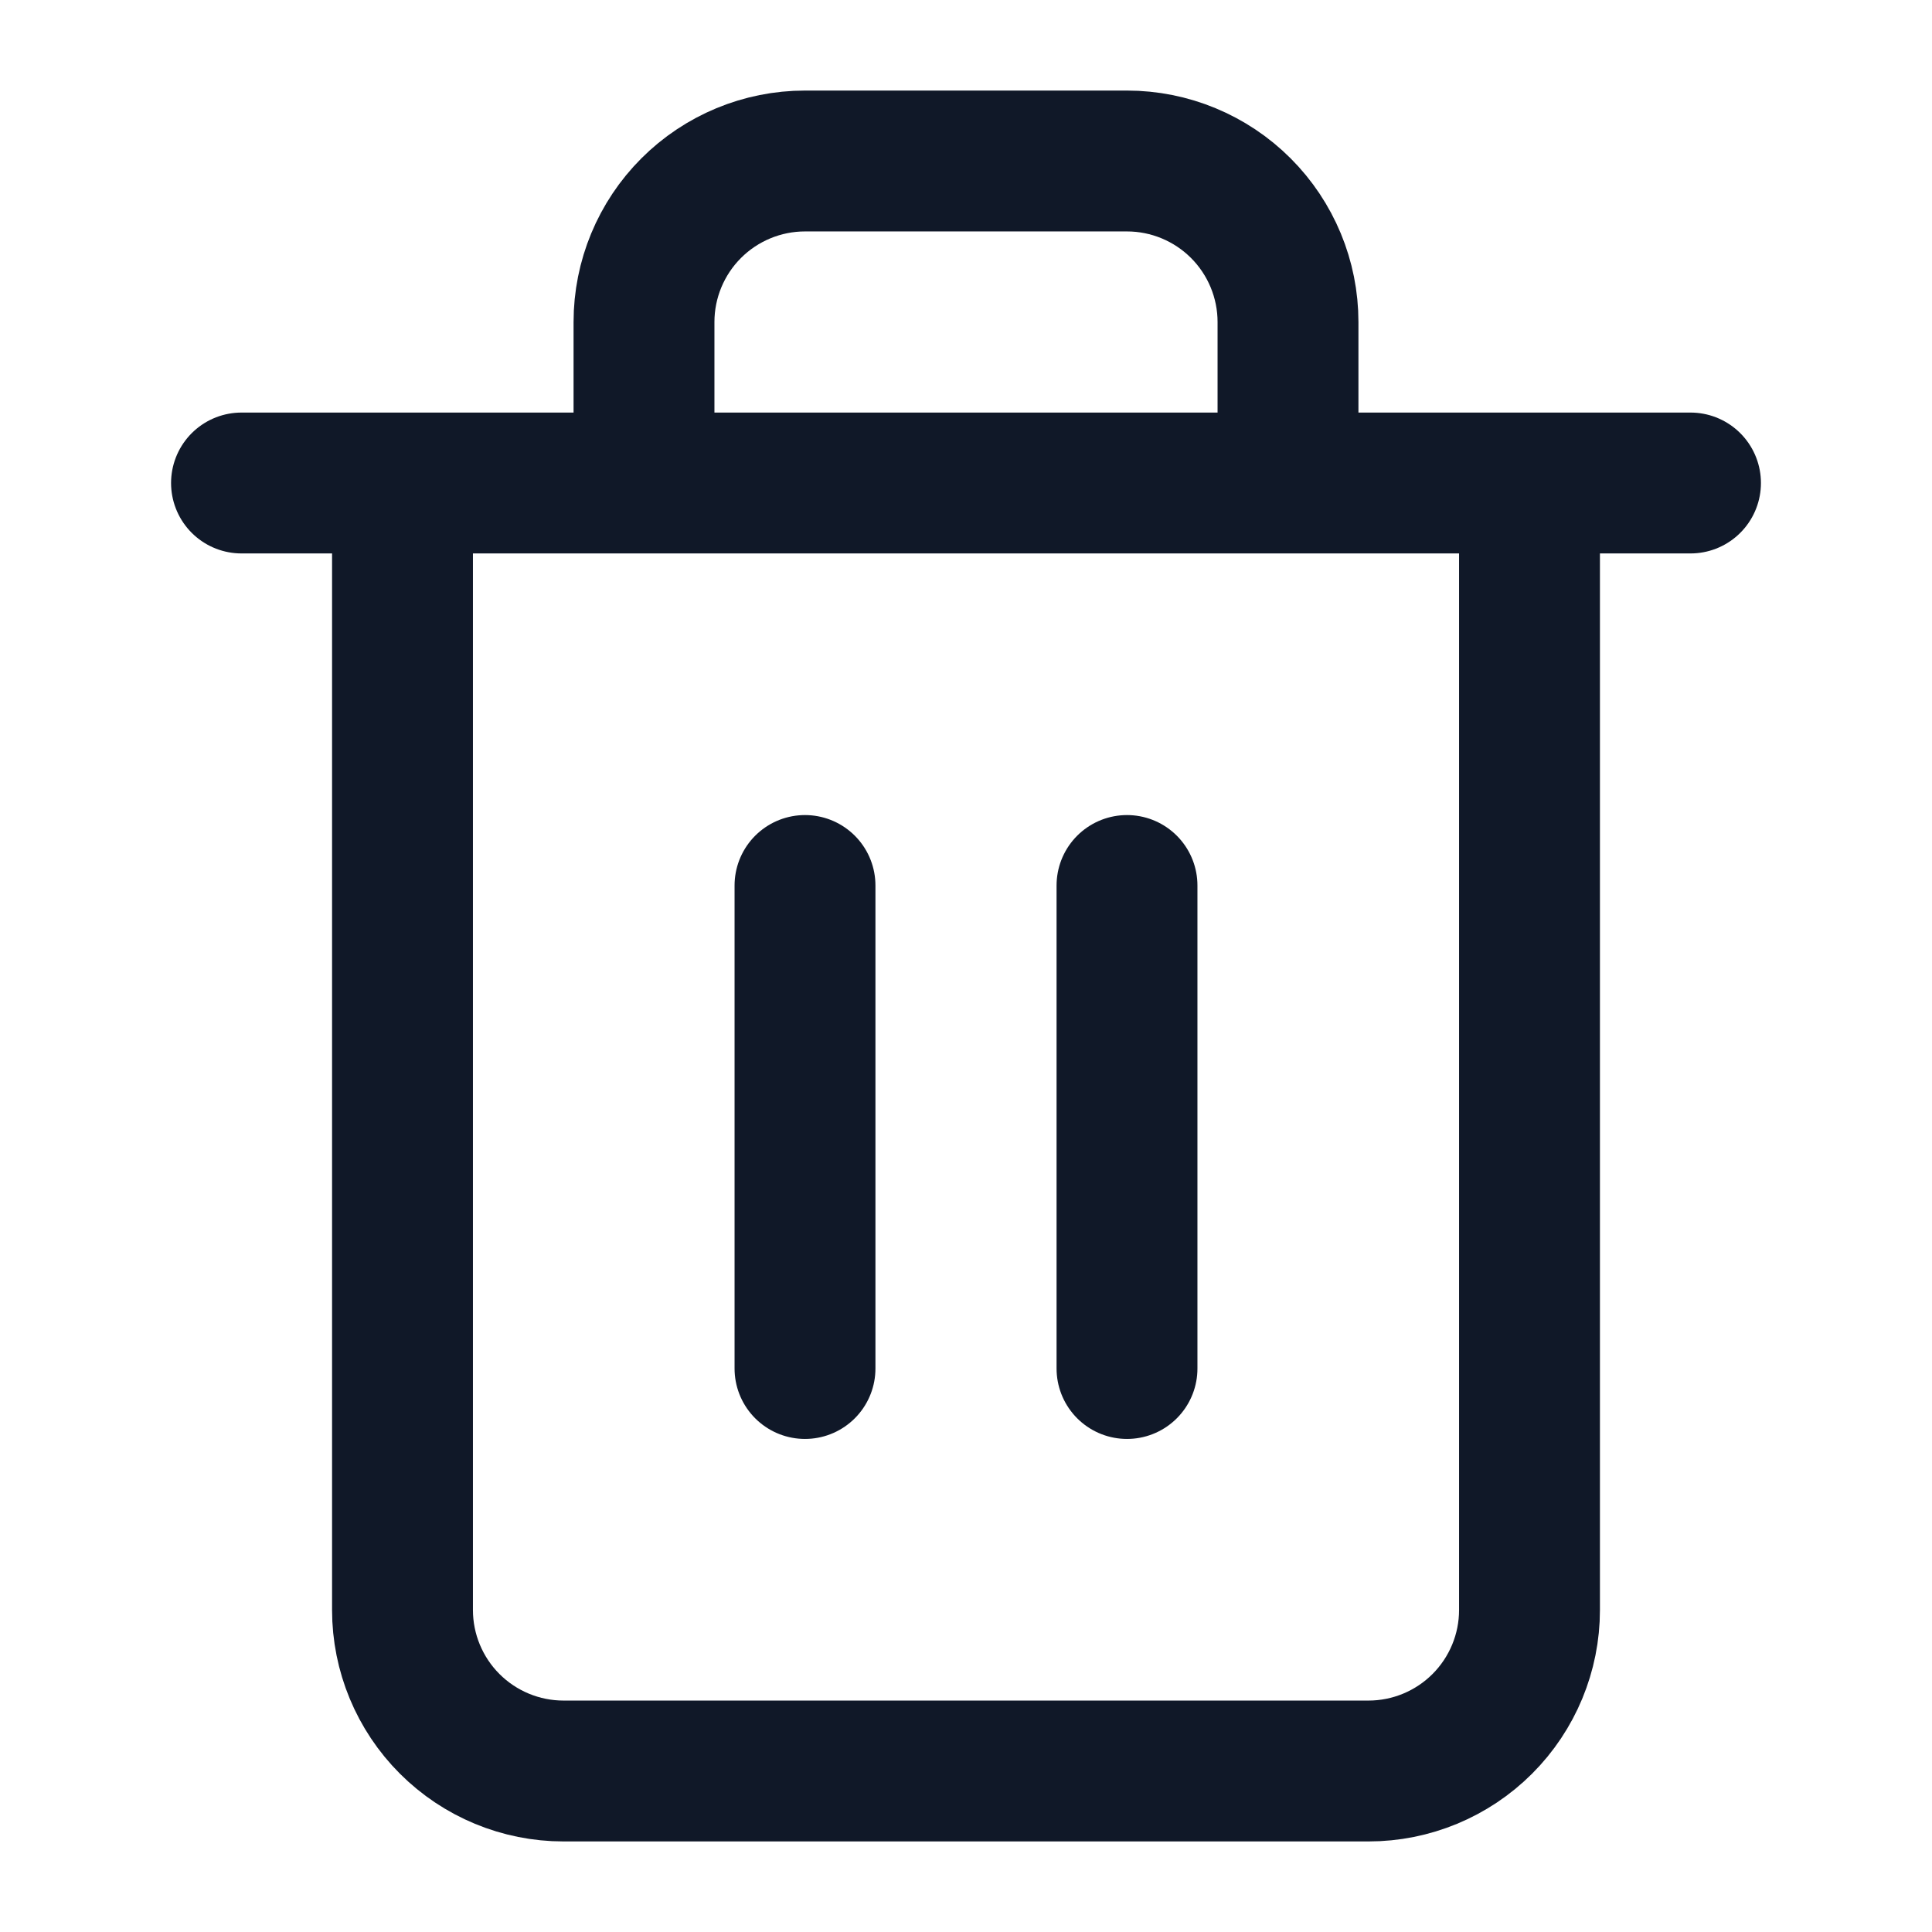
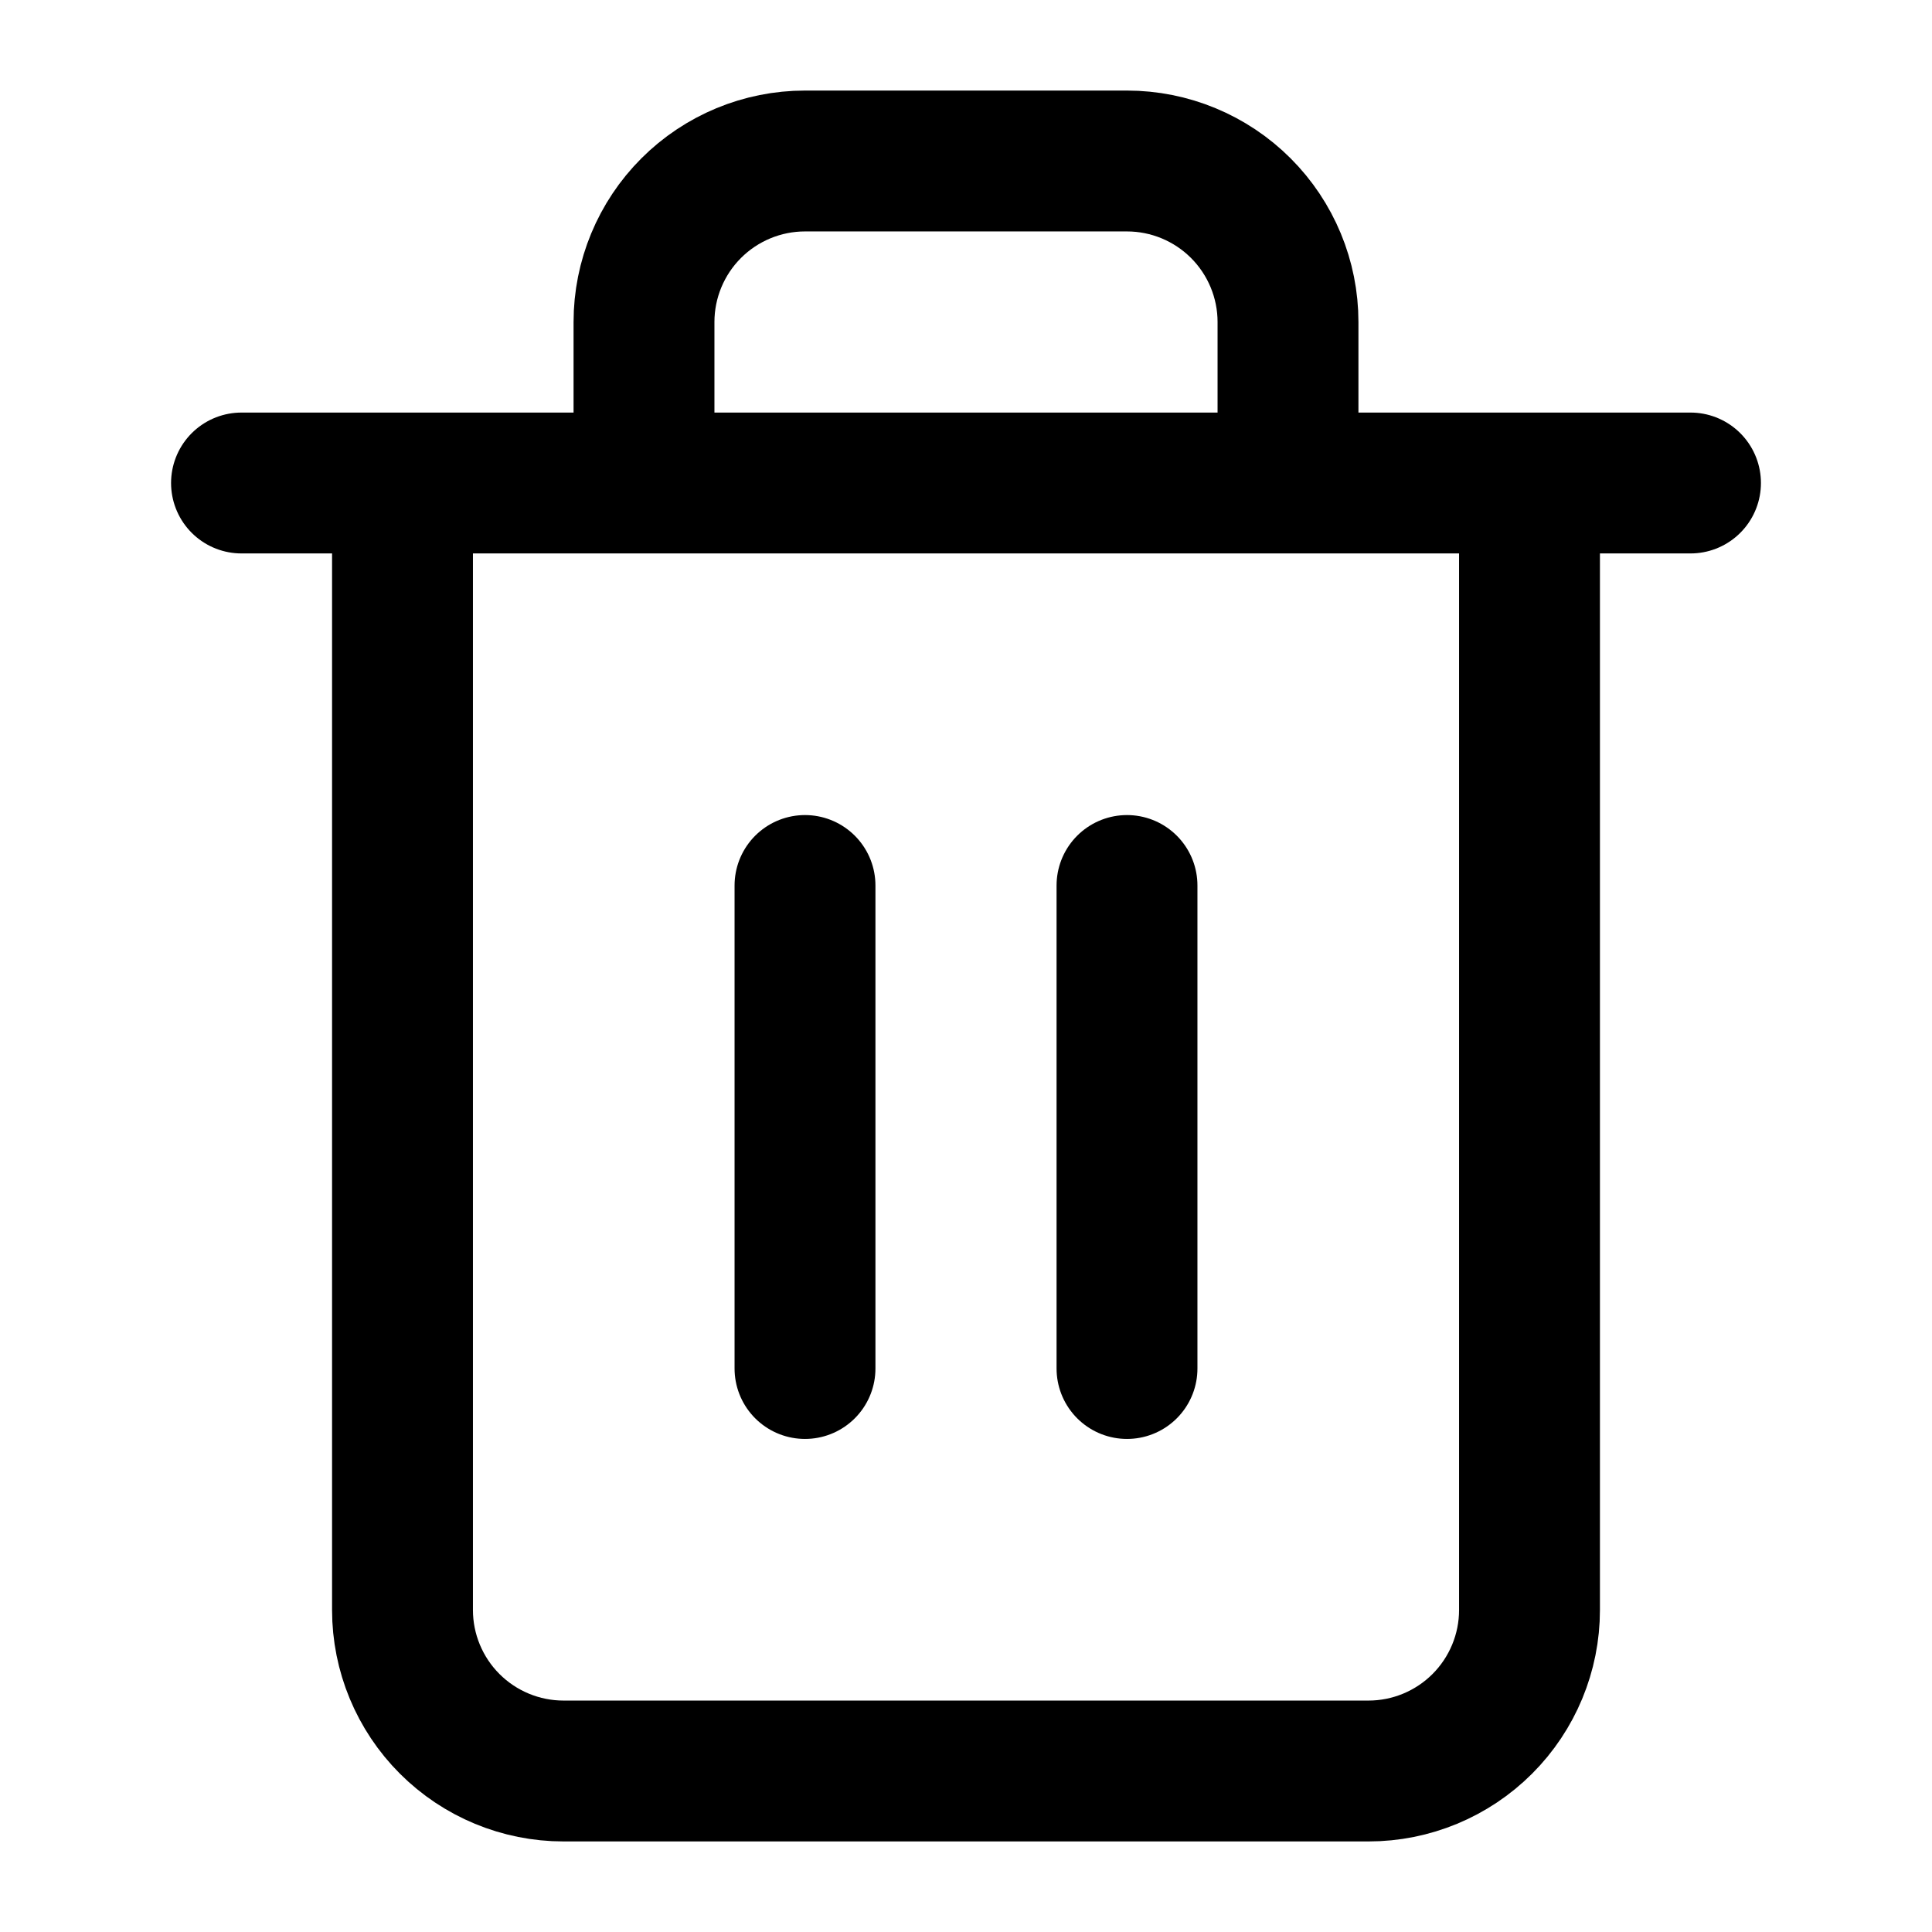
<svg xmlns="http://www.w3.org/2000/svg" width="24" height="24" viewBox="0 0 24 24" fill="none">
-   <path d="M3 6H21M19 6V20C19 20.53 18.789 21.039 18.414 21.414C18.039 21.789 17.53 22 17 22H7C6.47 22 5.961 21.789 5.586 21.414C5.211 21.039 5 20.53 5 20V6M8 6V4C8 3.47 8.211 2.961 8.586 2.586C8.961 2.211 9.47 2 10 2H14C14.53 2 15.039 2.211 15.414 2.586C15.789 2.961 16 3.47 16 4V6M10 11V17M14 11V17" stroke="#101828" stroke-width="1.75" stroke-linecap="round" stroke-linejoin="round" />
+   <path d="M3 6H21M19 6V20C19 20.53 18.789 21.039 18.414 21.414C18.039 21.789 17.53 22 17 22H7C6.47 22 5.961 21.789 5.586 21.414C5.211 21.039 5 20.53 5 20V6M8 6V4C8 3.47 8.211 2.961 8.586 2.586C8.961 2.211 9.47 2 10 2H14C14.53 2 15.039 2.211 15.414 2.586C15.789 2.961 16 3.47 16 4V6M10 11V17M14 11V17" stroke="currentColor" stroke-width="1.75" stroke-linecap="round" stroke-linejoin="round" />
</svg>
